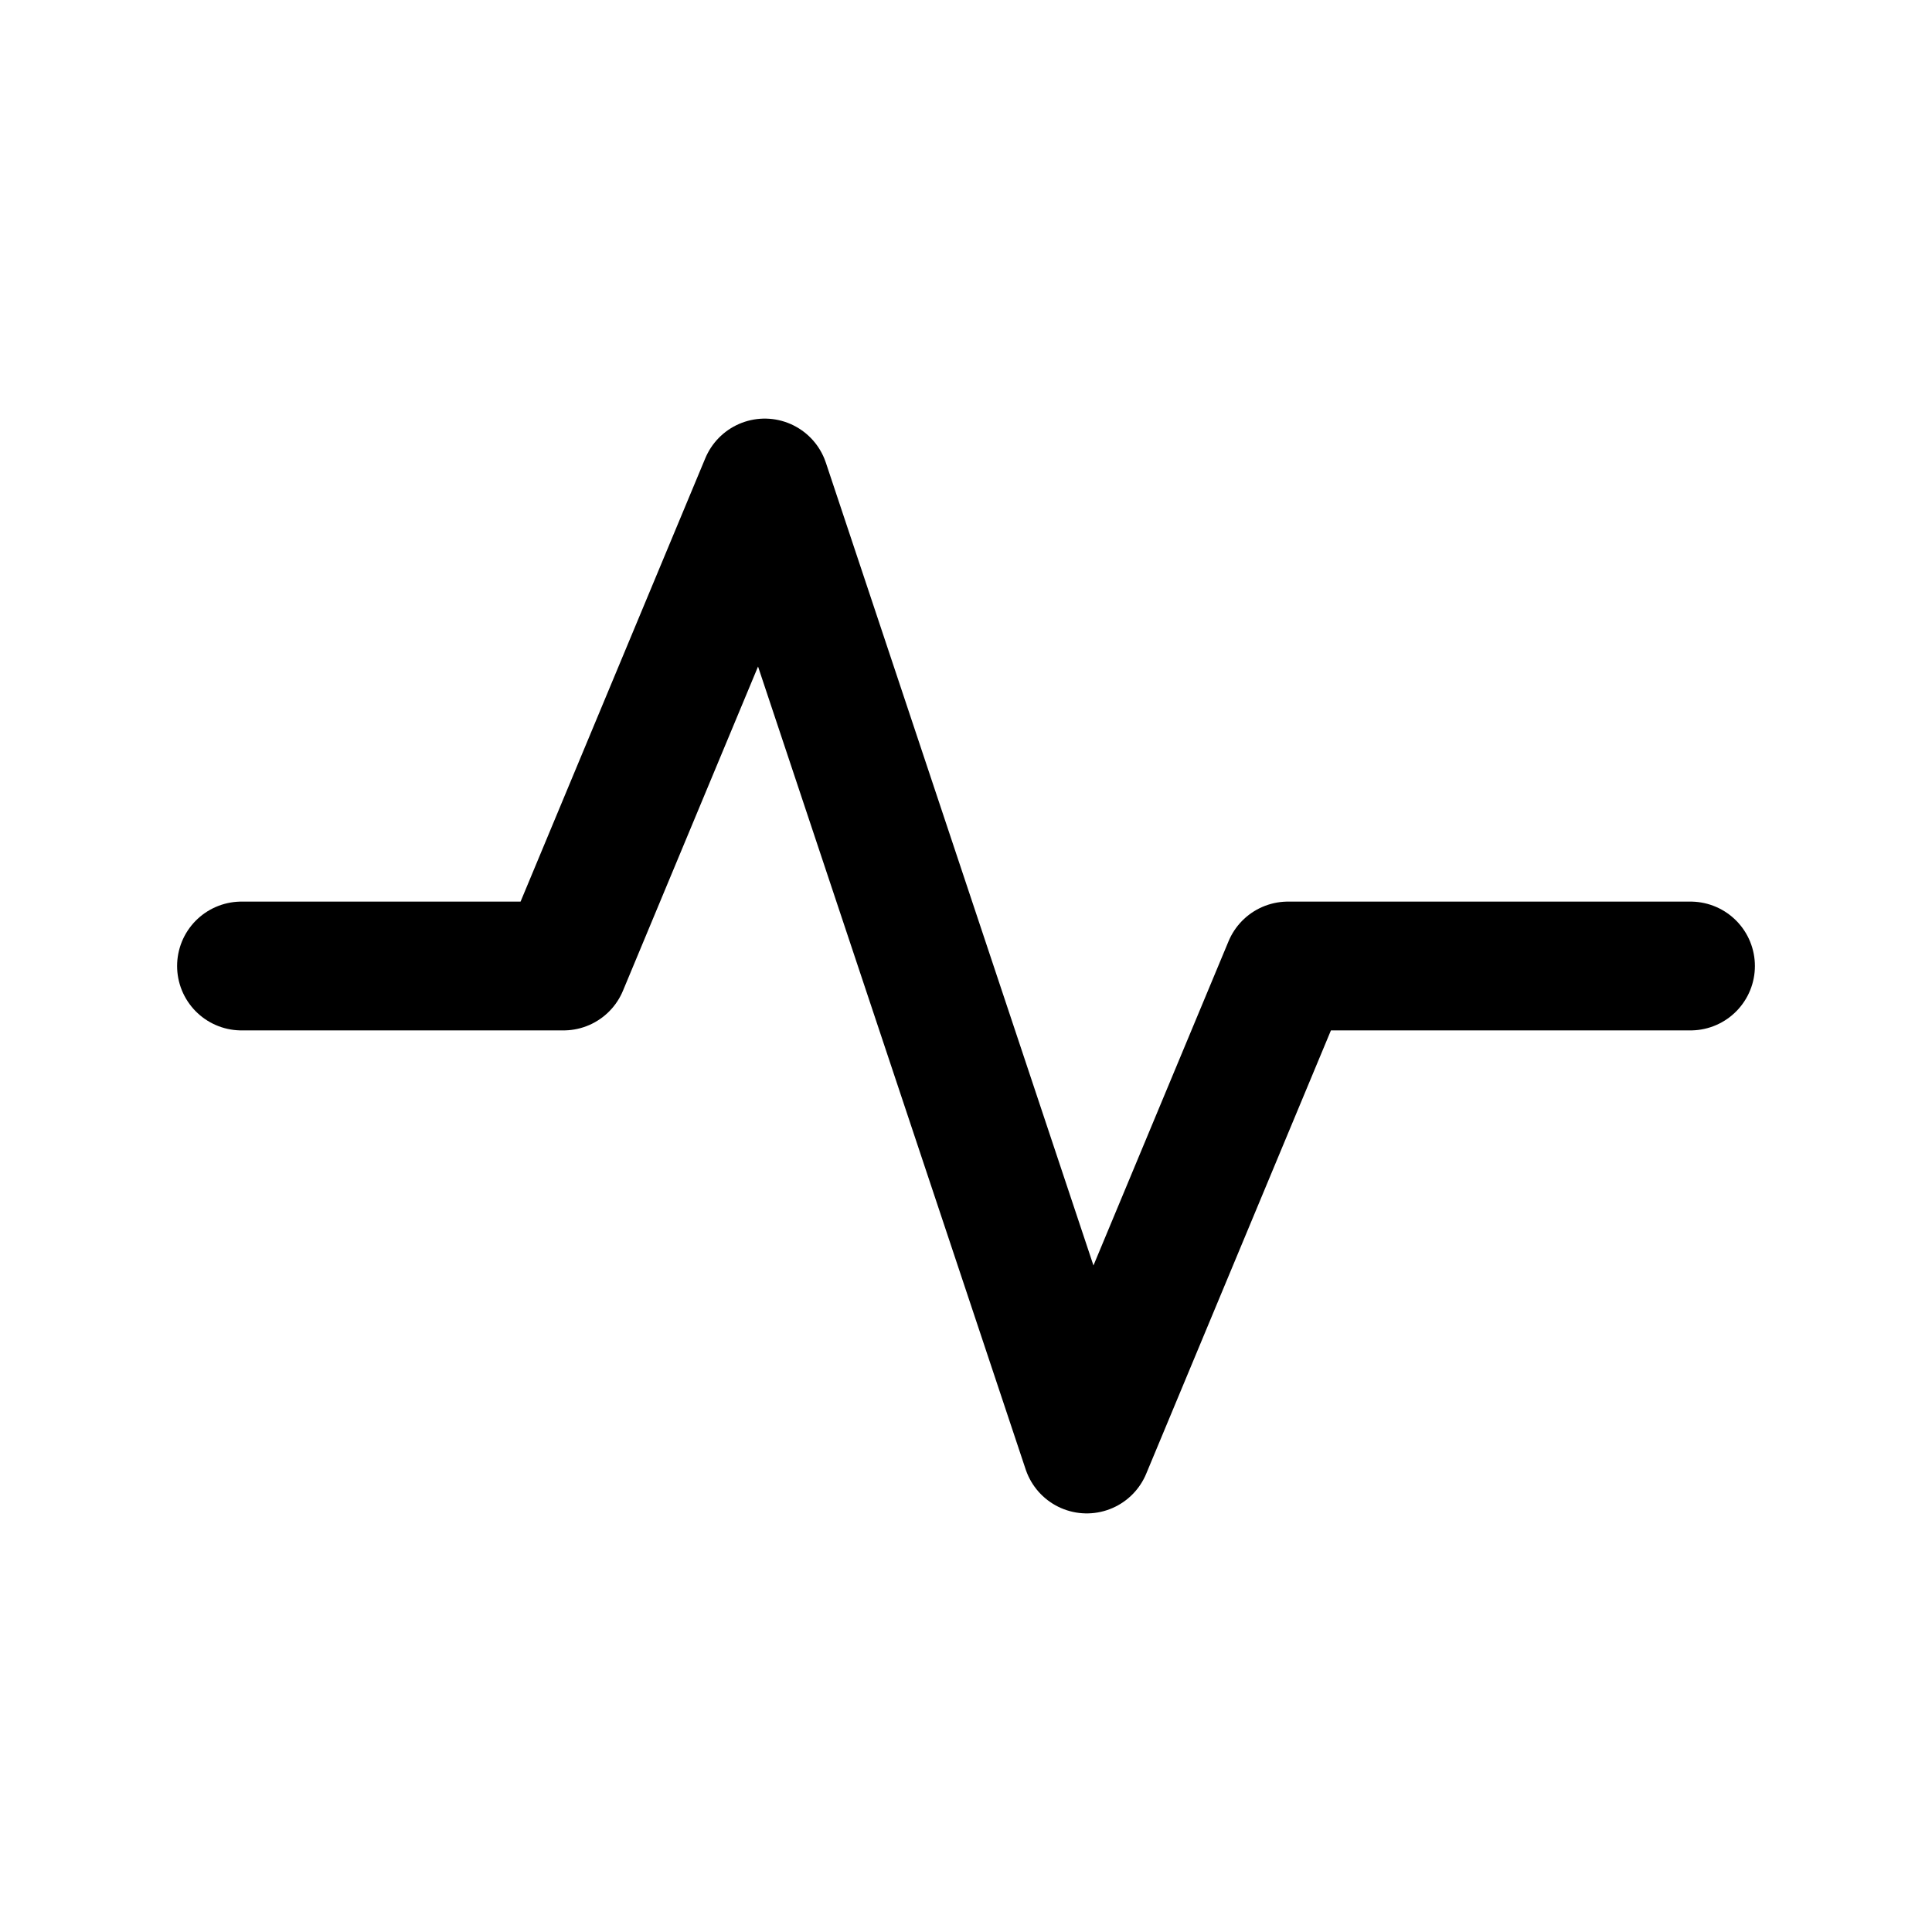
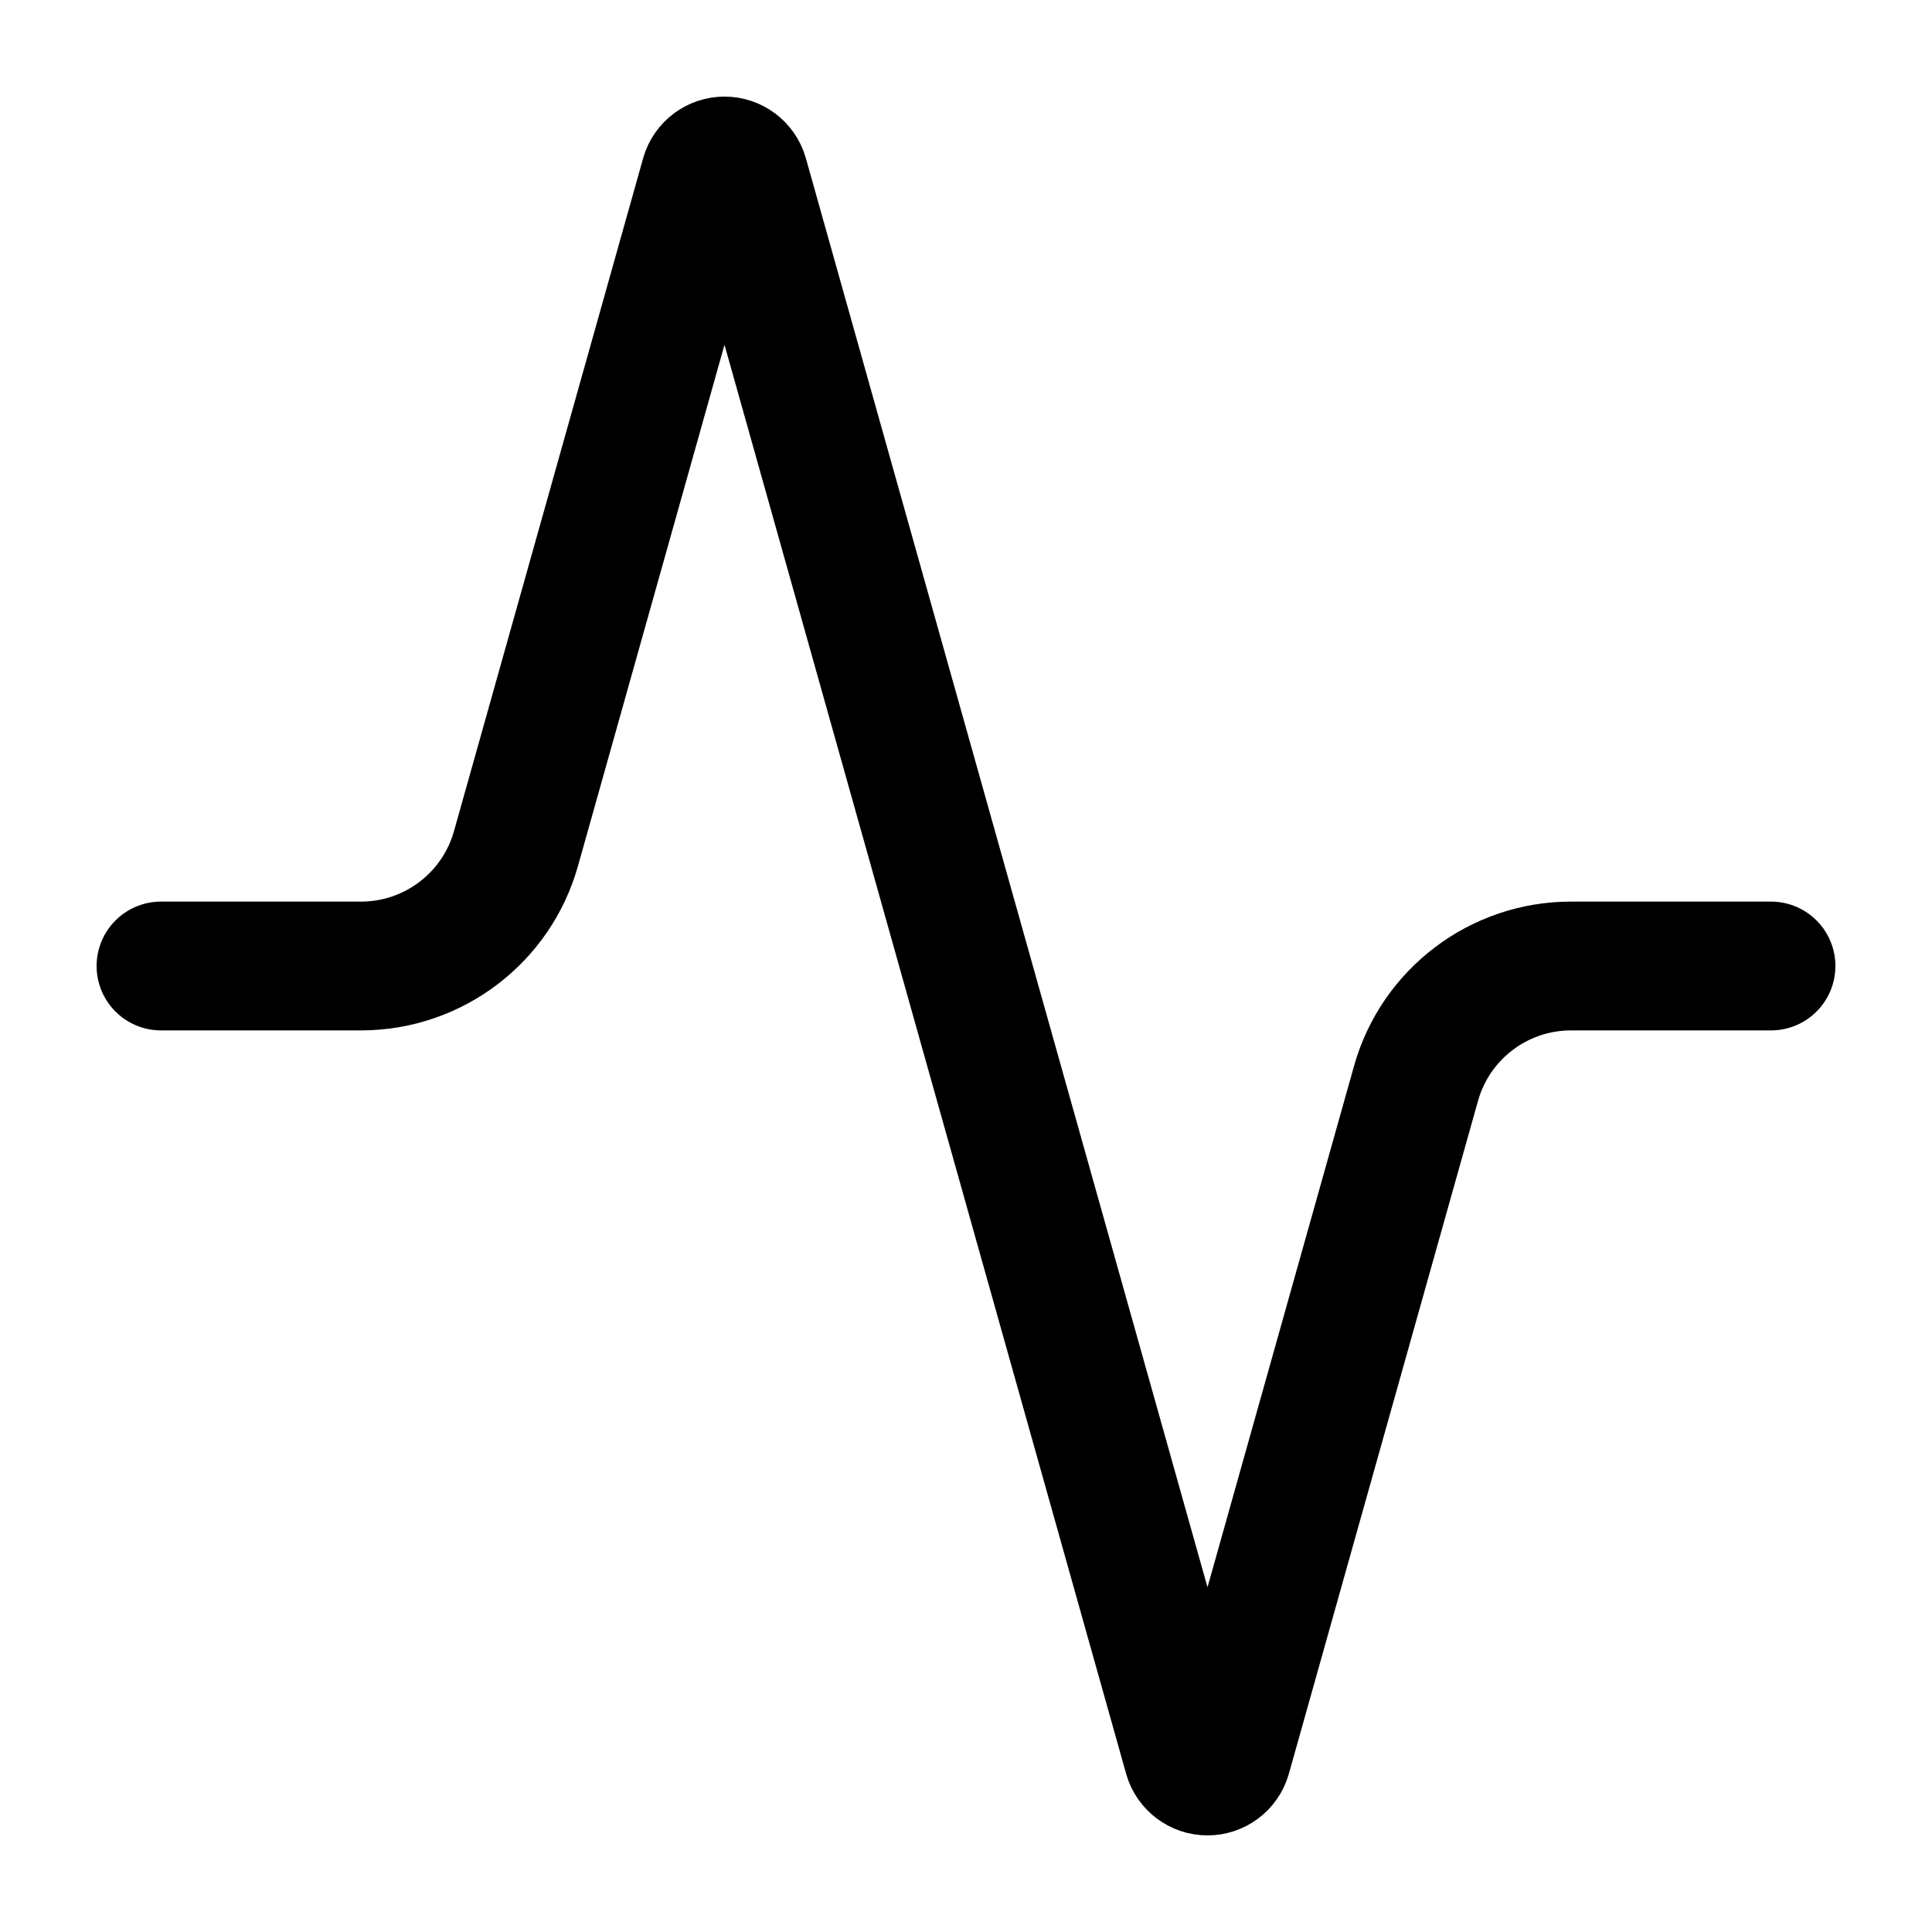
<svg xmlns="http://www.w3.org/2000/svg" viewBox="0 0 24 24" fill="none" stroke="#000" stroke-width="1.6" stroke-linecap="round" stroke-linejoin="round">
-   <path d="M3 12h4l2.5-6 4 12 2.5-6h5" />
+   <path d="M22 12h-2.48a2 2 0 0 0-1.93 1.46l-2.35 8.36a.25.25 0 0 1-.48 0L9.24 2.18a.25.25 0 0 0-.48 0l-2.35 8.36A2 2 0 0 1 4.49 12H2" />
</svg>
